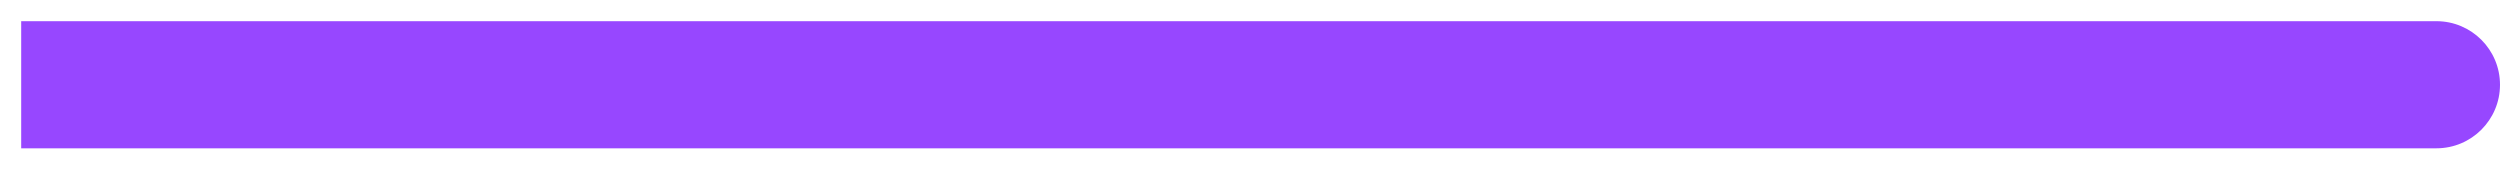
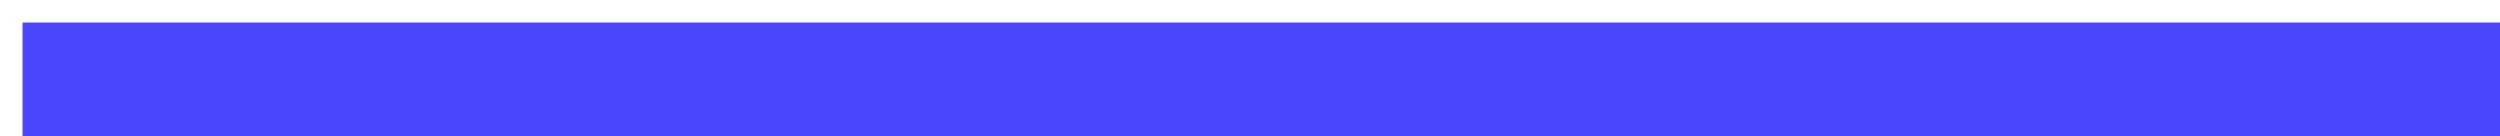
- <svg xmlns="http://www.w3.org/2000/svg" width="59" height="4" viewBox="0 0 59 4" fill="none">
-   <path d="M2 0.5H0.5V3.5H2V0.5ZM57.5 3.5C58.328 3.5 59 2.828 59 2C59 1.172 58.328 0.5 57.5 0.5V3.5ZM2 3.5H57.5V0.5H2V3.5Z" fill="#9747FF" />
+ <svg xmlns="http://www.w3.org/2000/svg" width="55.5" height="3" viewBox="0 0 55.5 3" fill="none">
+   <path d="M2 0.5H0.5V3.5H2V0.5ZM57.5 3.5C58.328 3.5 59 2.828 59 2C59 1.172 58.328 0.5 57.5 0.5V3.5ZM2 3.5H57.5V0.5H2V3.5Z" fill="#4B47FF" />
</svg>
